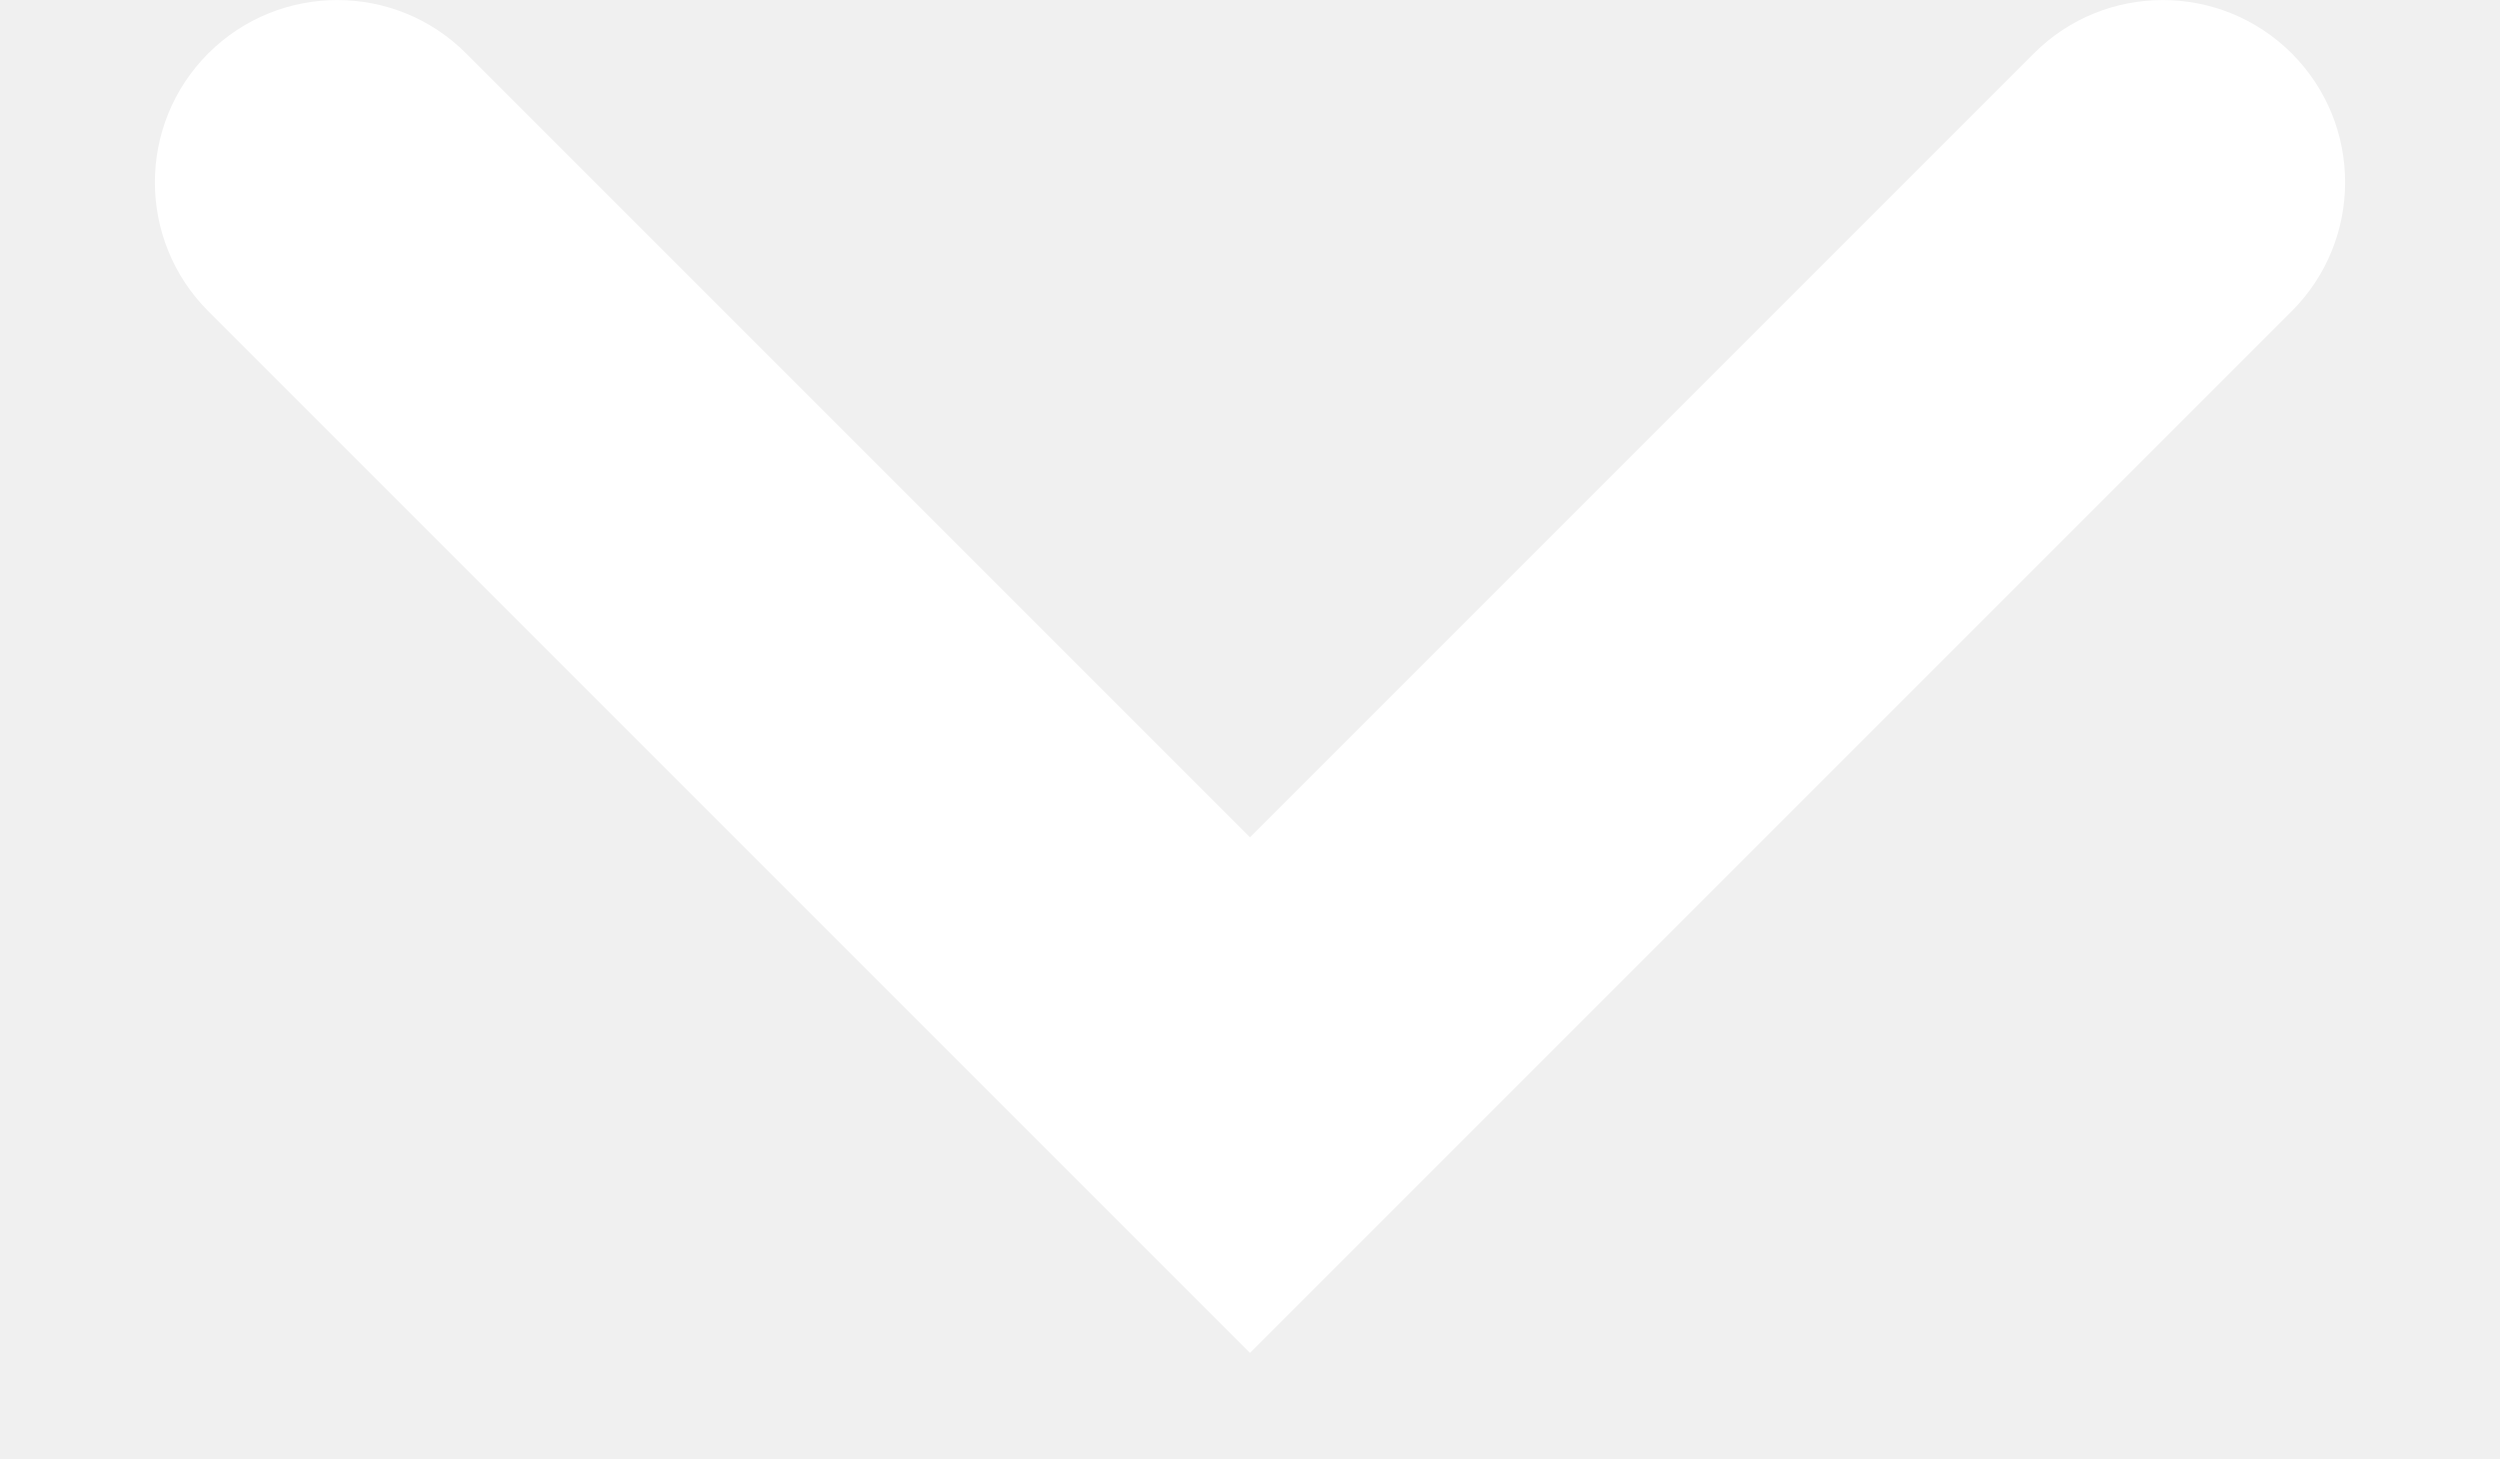
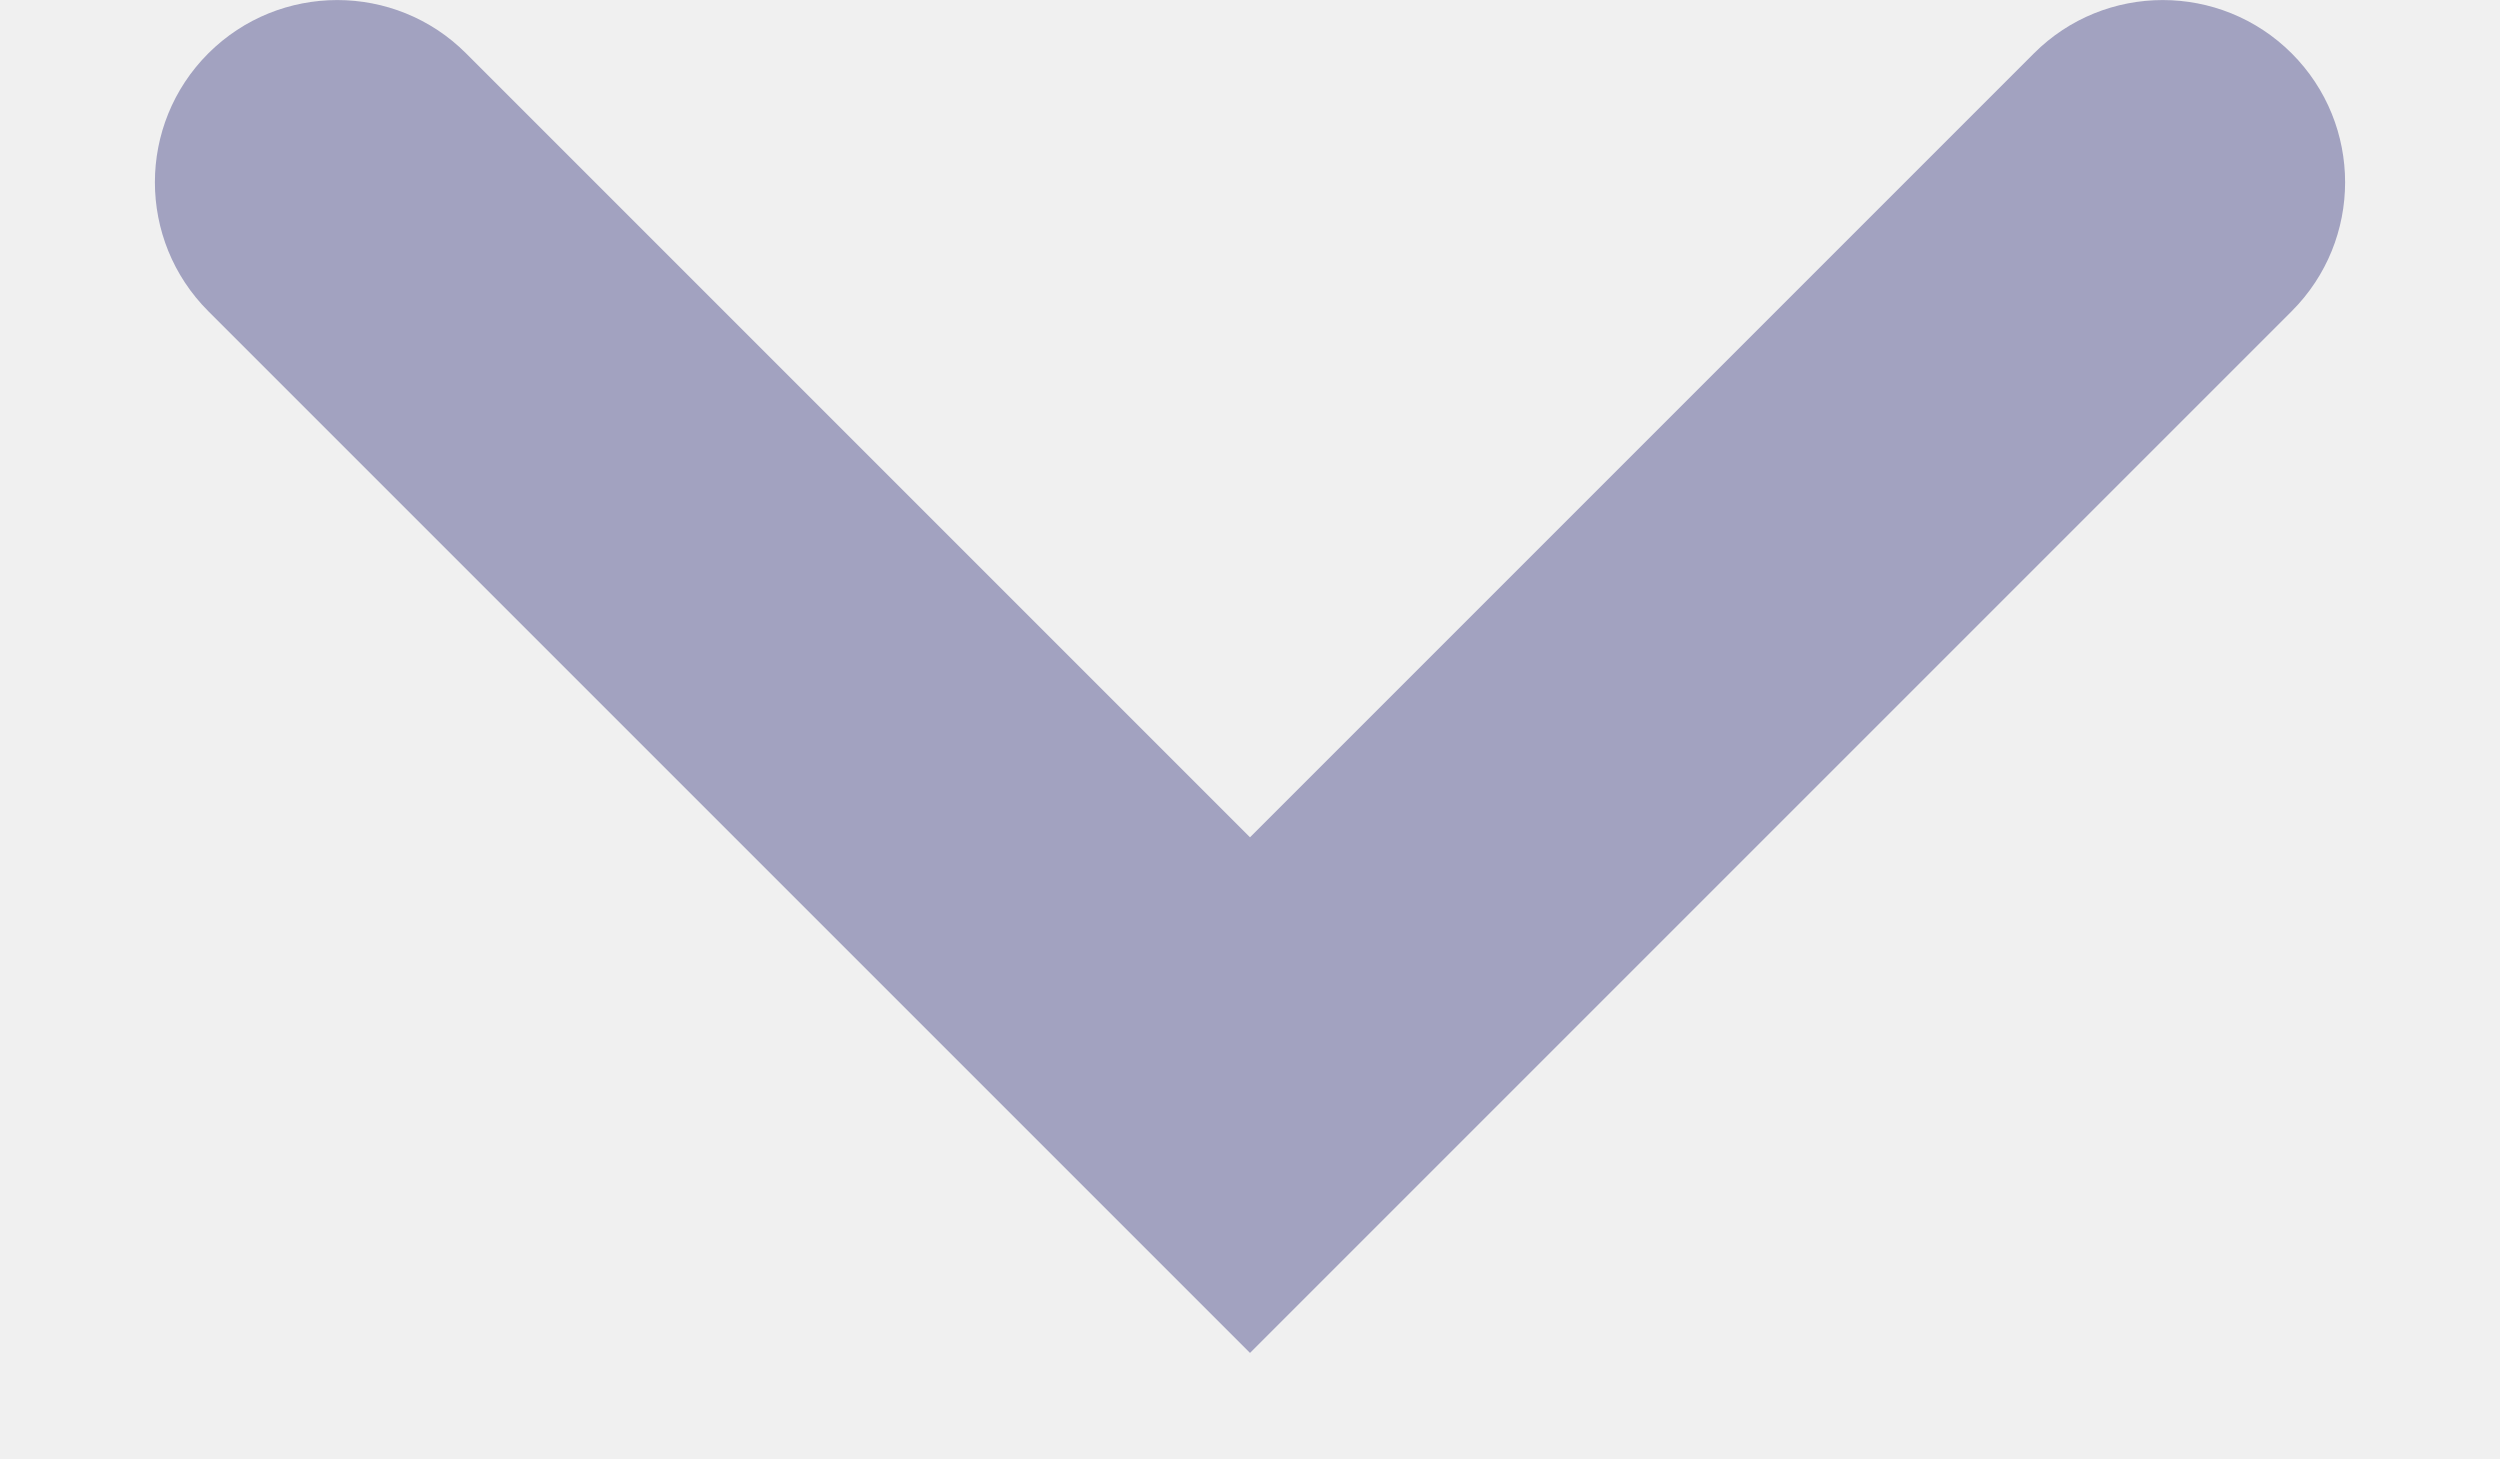
<svg xmlns="http://www.w3.org/2000/svg" width="12" height="7" viewBox="0 0 12 7" fill="none">
-   <path d="M1 0.256C0.658 0.598 0.658 1.152 1 1.494L6 6.494L11 1.494C11.342 1.152 11.342 0.598 11 0.256C10.658 -0.085 10.104 -0.085 9.763 0.256L6 4.019L2.237 0.256C1.896 -0.085 1.342 -0.085 1 0.256Z" fill="white" />
+   <path d="M1 0.256C0.658 0.598 0.658 1.152 1 1.494L6 6.494L11 1.494C11.342 1.152 11.342 0.598 11 0.256C10.658 -0.085 10.104 -0.085 9.763 0.256L6 4.019L2.237 0.256C1.896 -0.085 1.342 -0.085 1 0.256Z" fill="#A2A2C0" />
</svg>
